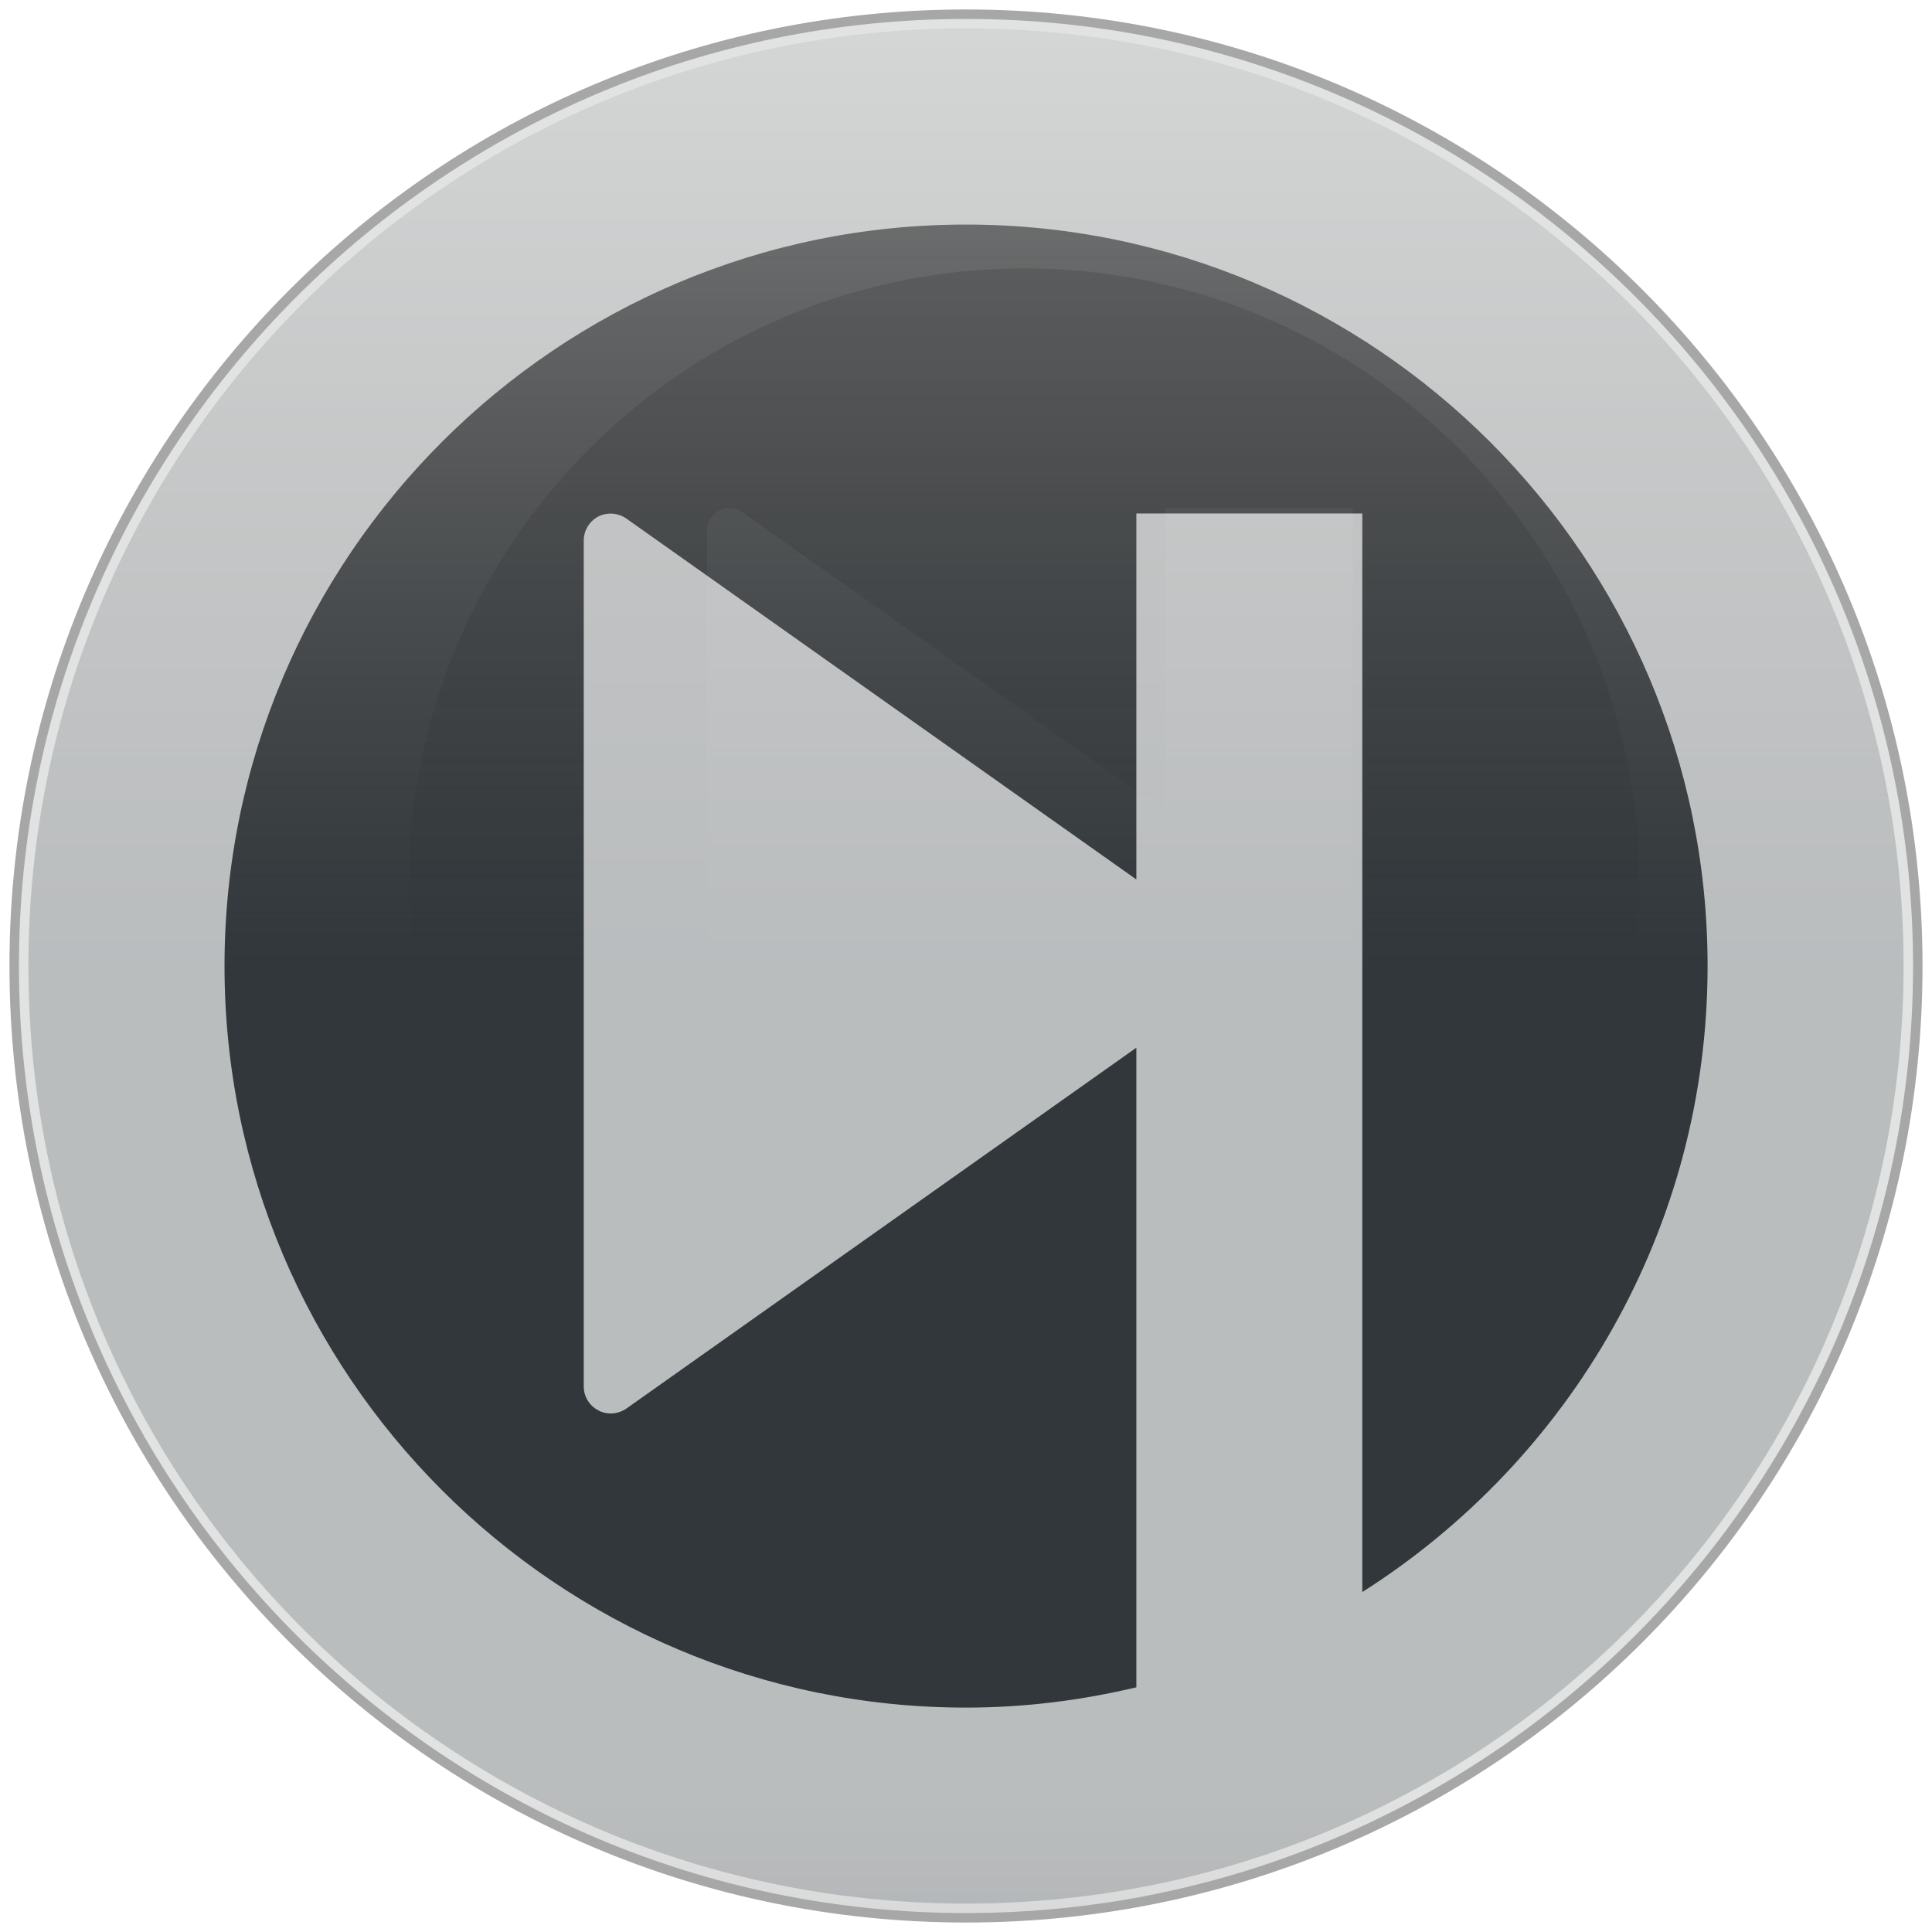
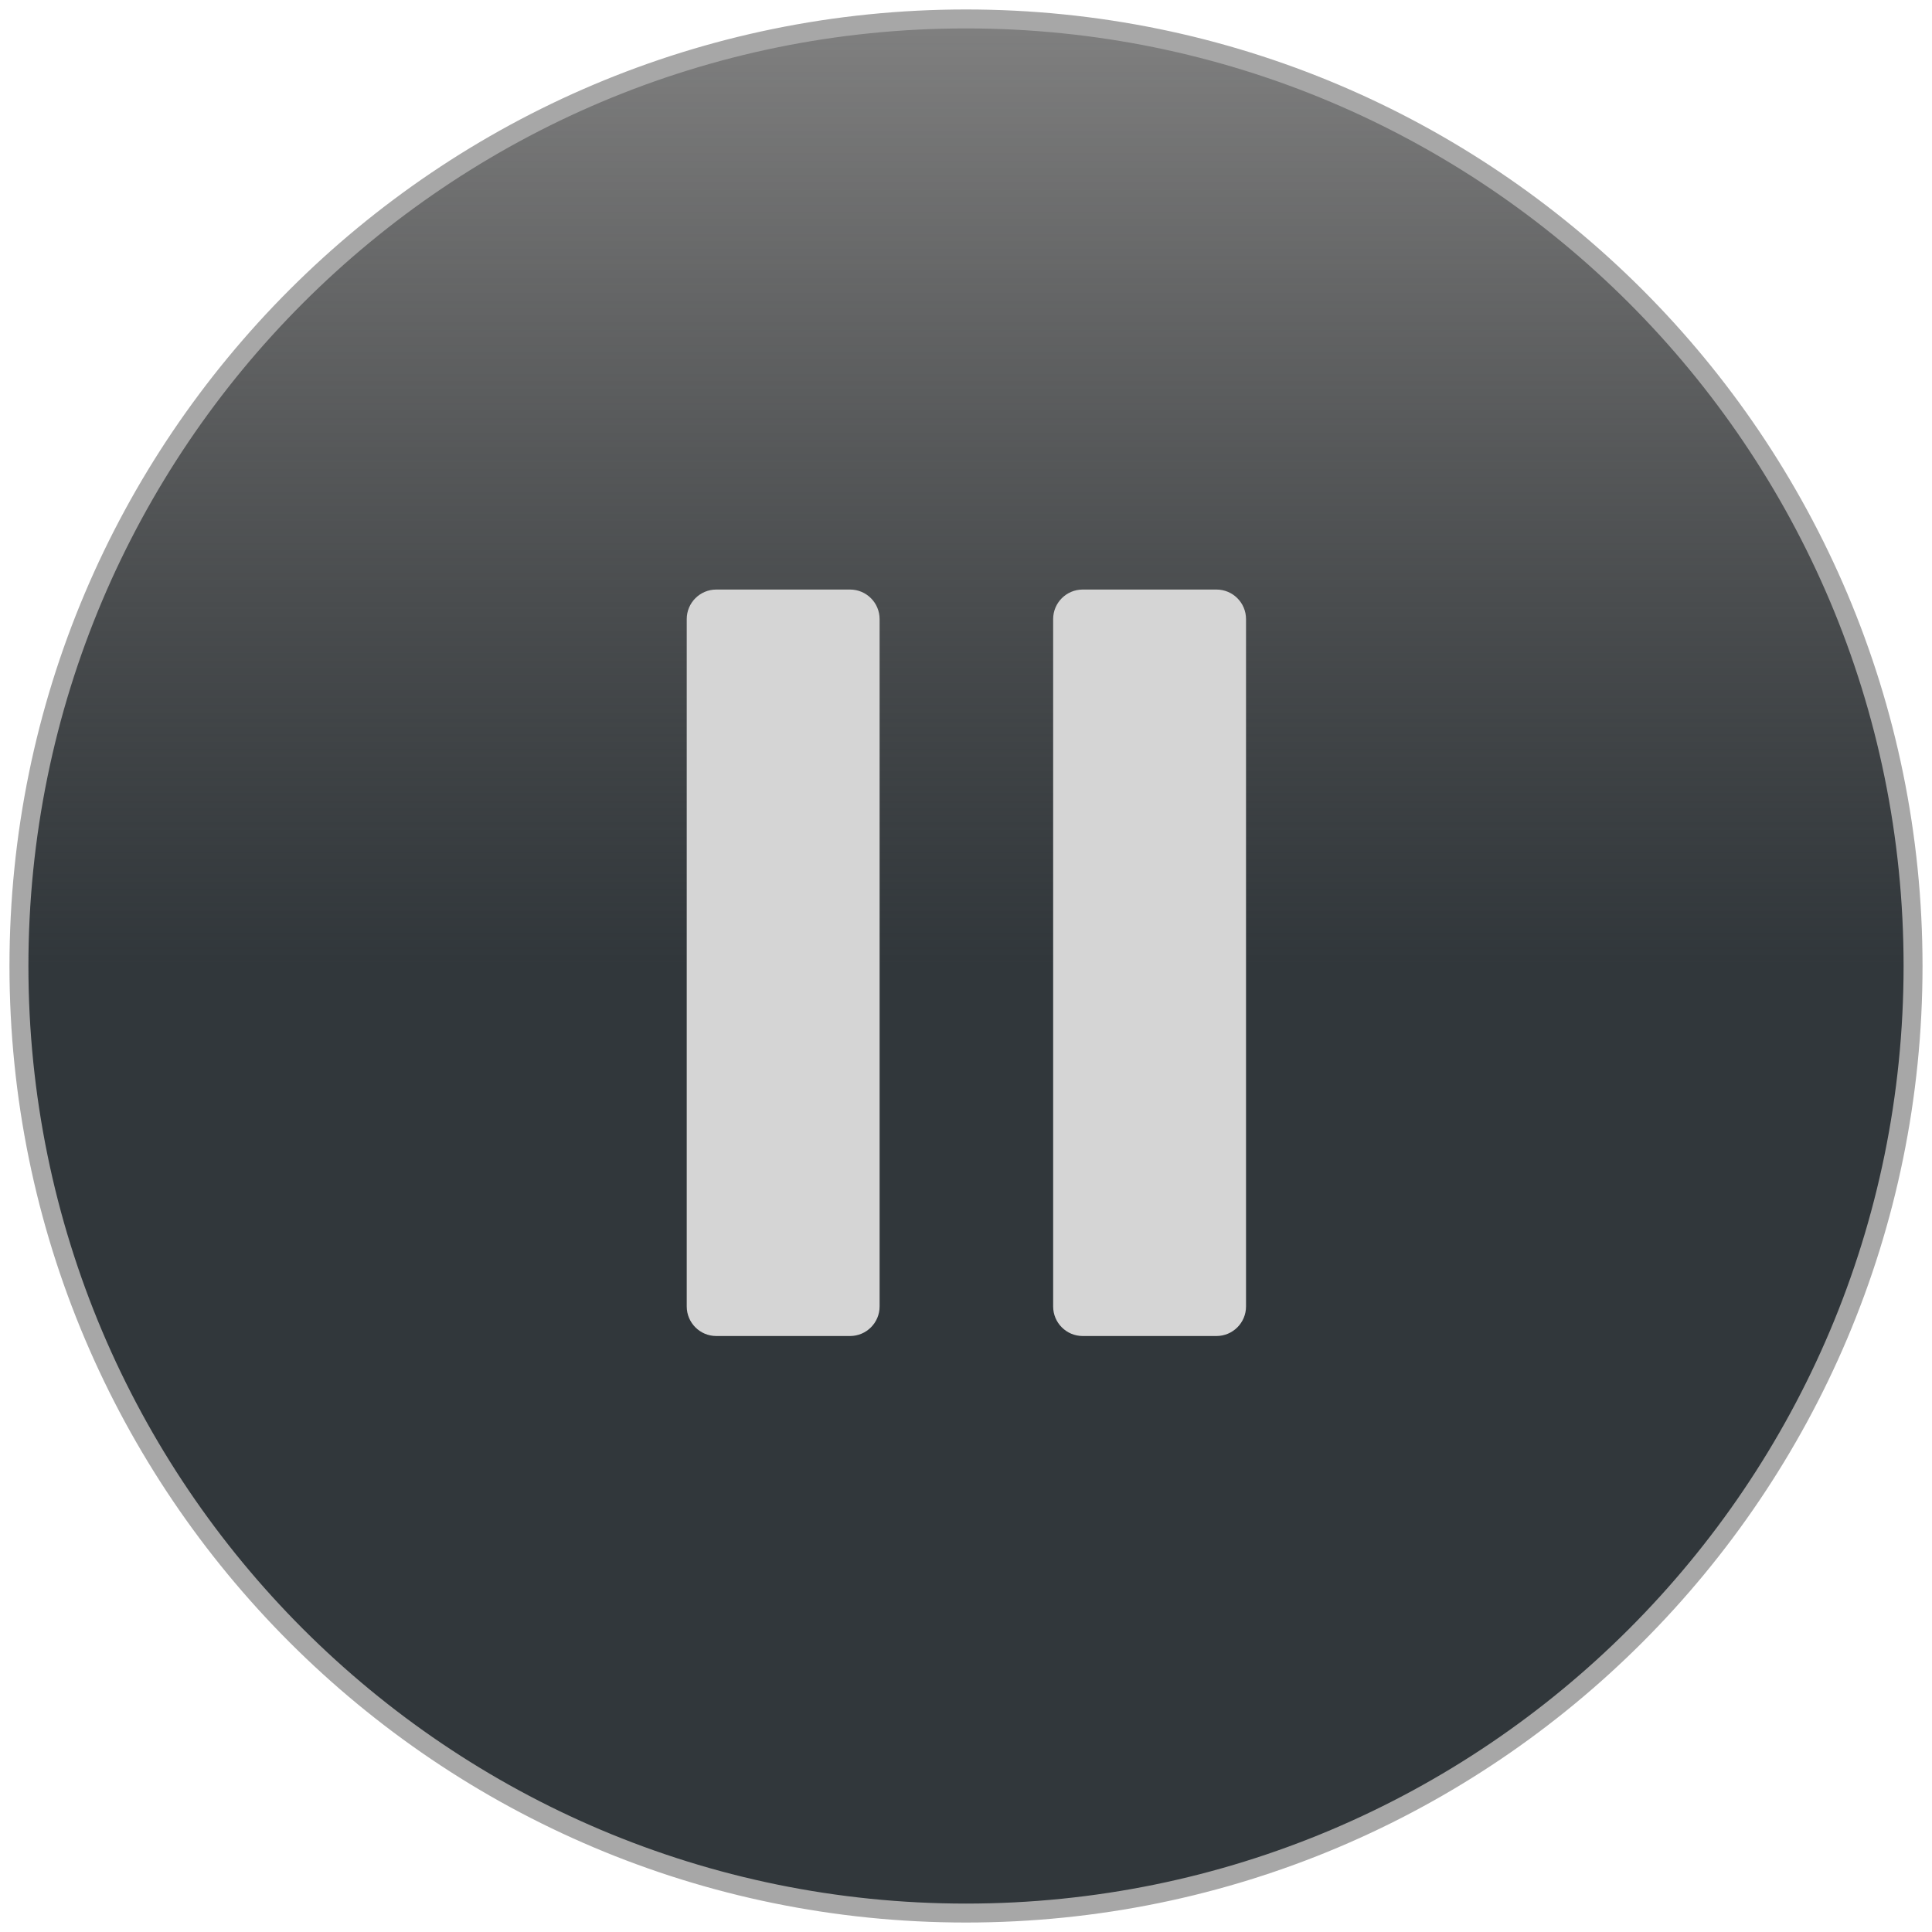
<svg xmlns="http://www.w3.org/2000/svg" xmlns:xlink="http://www.w3.org/1999/xlink" width="102px" height="102px" version="1.1">
  <description>Created with Sketch (http://www.bohemiancoding.com/sketch)</description>
  <defs>
    <linearGradient x1="50%" y1="50%" x2="50%" y2="0%" id="linearGradient-1">
      <stop stop-color="rgb(49,55,59)" offset="0%" />
      <stop stop-color="rgb(0,0,0)" stop-opacity="0.5" offset="100%" />
    </linearGradient>
    <path d="M51,101 C78.614,101 101,78.614 101,51 C101,23.386 78.614,1 51,1 C23.386,1 1,23.386 1,51 C1,78.614 23.386,101 51,101 Z M51,101" id="path-2" />
-     <linearGradient x1="50%" y1="93.797%" x2="50%" y2="221.863%" id="linearGradient-3">
-       <stop stop-color="rgb(254,255,255)" stop-opacity="0.67" offset="0%" />
-       <stop stop-color="rgb(0,0,0)" offset="100%" />
-     </linearGradient>
  </defs>
  <g id="Page 1" fill="rgb(223,223,223)" fill-rule="evenodd">
-     <path d="M54.07,14.168 C36.159,14.168 21.593,28.733 21.593,46.64 C21.593,64.546 36.158,79.116 54.07,79.116 C56.638,79.116 59.13,78.798 61.529,78.228 L61.529,50.217 L39.191,66.023 C38.993,66.158 38.747,66.236 38.51,66.236 C38.326,66.236 38.138,66.197 37.969,66.1 C37.573,65.898 37.327,65.492 37.327,65.057 L37.327,28.004 C37.327,27.569 37.573,27.159 37.969,26.951 C38.365,26.758 38.833,26.792 39.191,27.043 L61.529,42.85 L61.529,26.822 L62.48,26.822 L71.425,26.822 L71.425,74.056 C80.501,68.292 86.546,58.168 86.546,46.639 C86.546,28.734 71.976,14.168 54.07,14.168 L54.07,14.168 L54.07,14.168" id="Shape" />
    <use id="Oval 1" stroke="rgb(167,167,167)" stroke-width="1" fill="url(#linearGradient-1)" xlink:href="#path-2" />
    <use id="Oval 1-1" stroke="none" fill="none" xlink:href="#path-2" />
-     <path d="M51.002,1 C23.429,1 1,23.43 1,51 C1,78.571 23.429,101 51.002,101 C78.57,101 101,78.571 101,51 C100.999,23.43 78.57,1 51.002,1 L51.002,1 L51.002,1 M71.923,84.052 L71.923,27.11 L61.14,27.11 L59.994,27.11 L59.994,46.432 L33.066,27.376 C32.636,27.074 32.071,27.033 31.593,27.265 C31.116,27.516 30.819,28.01 30.819,28.535 L30.819,73.204 C30.819,73.728 31.116,74.218 31.593,74.461 C31.797,74.578 32.024,74.625 32.245,74.625 C32.53,74.625 32.827,74.531 33.066,74.368 L59.994,55.313 L59.994,89.082 C57.102,89.768 54.098,90.153 51.002,90.153 C29.411,90.153 11.853,72.588 11.853,51.001 C11.853,29.415 29.41,11.855 51.002,11.855 C72.587,11.855 90.152,29.413 90.152,51.001 C90.151,64.899 82.864,77.104 71.923,84.052 C71.923,84.052 82.864,77.104 71.923,84.052 L71.923,84.052" id="Shape" fill="url(#linearGradient-3)" />
+     <g id="Group" fill="rgb(0,0,0)">
+       <path d="M44.878,31.125 L37.816,31.125 C36.955,31.125 36.256,31.824 36.256,32.685 L36.256,68.974 C36.256,69.836 36.955,70.535 37.816,70.535 L44.878,70.535 C45.739,70.535 46.439,69.836 46.439,68.974 L46.439,32.685 C46.438,31.823 45.739,31.125 44.878,31.125 L44.878,31.125 L44.878,31.125" id="Shape" fill="rgb(213,213,213)" />
+       <path d="M64.223,31.125 L57.162,31.125 C56.3,31.125 55.601,31.824 55.601,32.685 L55.601,68.974 C55.601,69.836 56.3,70.535 57.162,70.535 L64.223,70.535 C65.085,70.535 65.784,69.836 65.784,68.974 L65.784,32.685 C65.784,31.823 65.085,31.125 64.223,31.125 L64.223,31.125 L64.223,31.125" id="Shape" fill="rgb(213,213,213)" />
+     </g>
  </g>
</svg>
